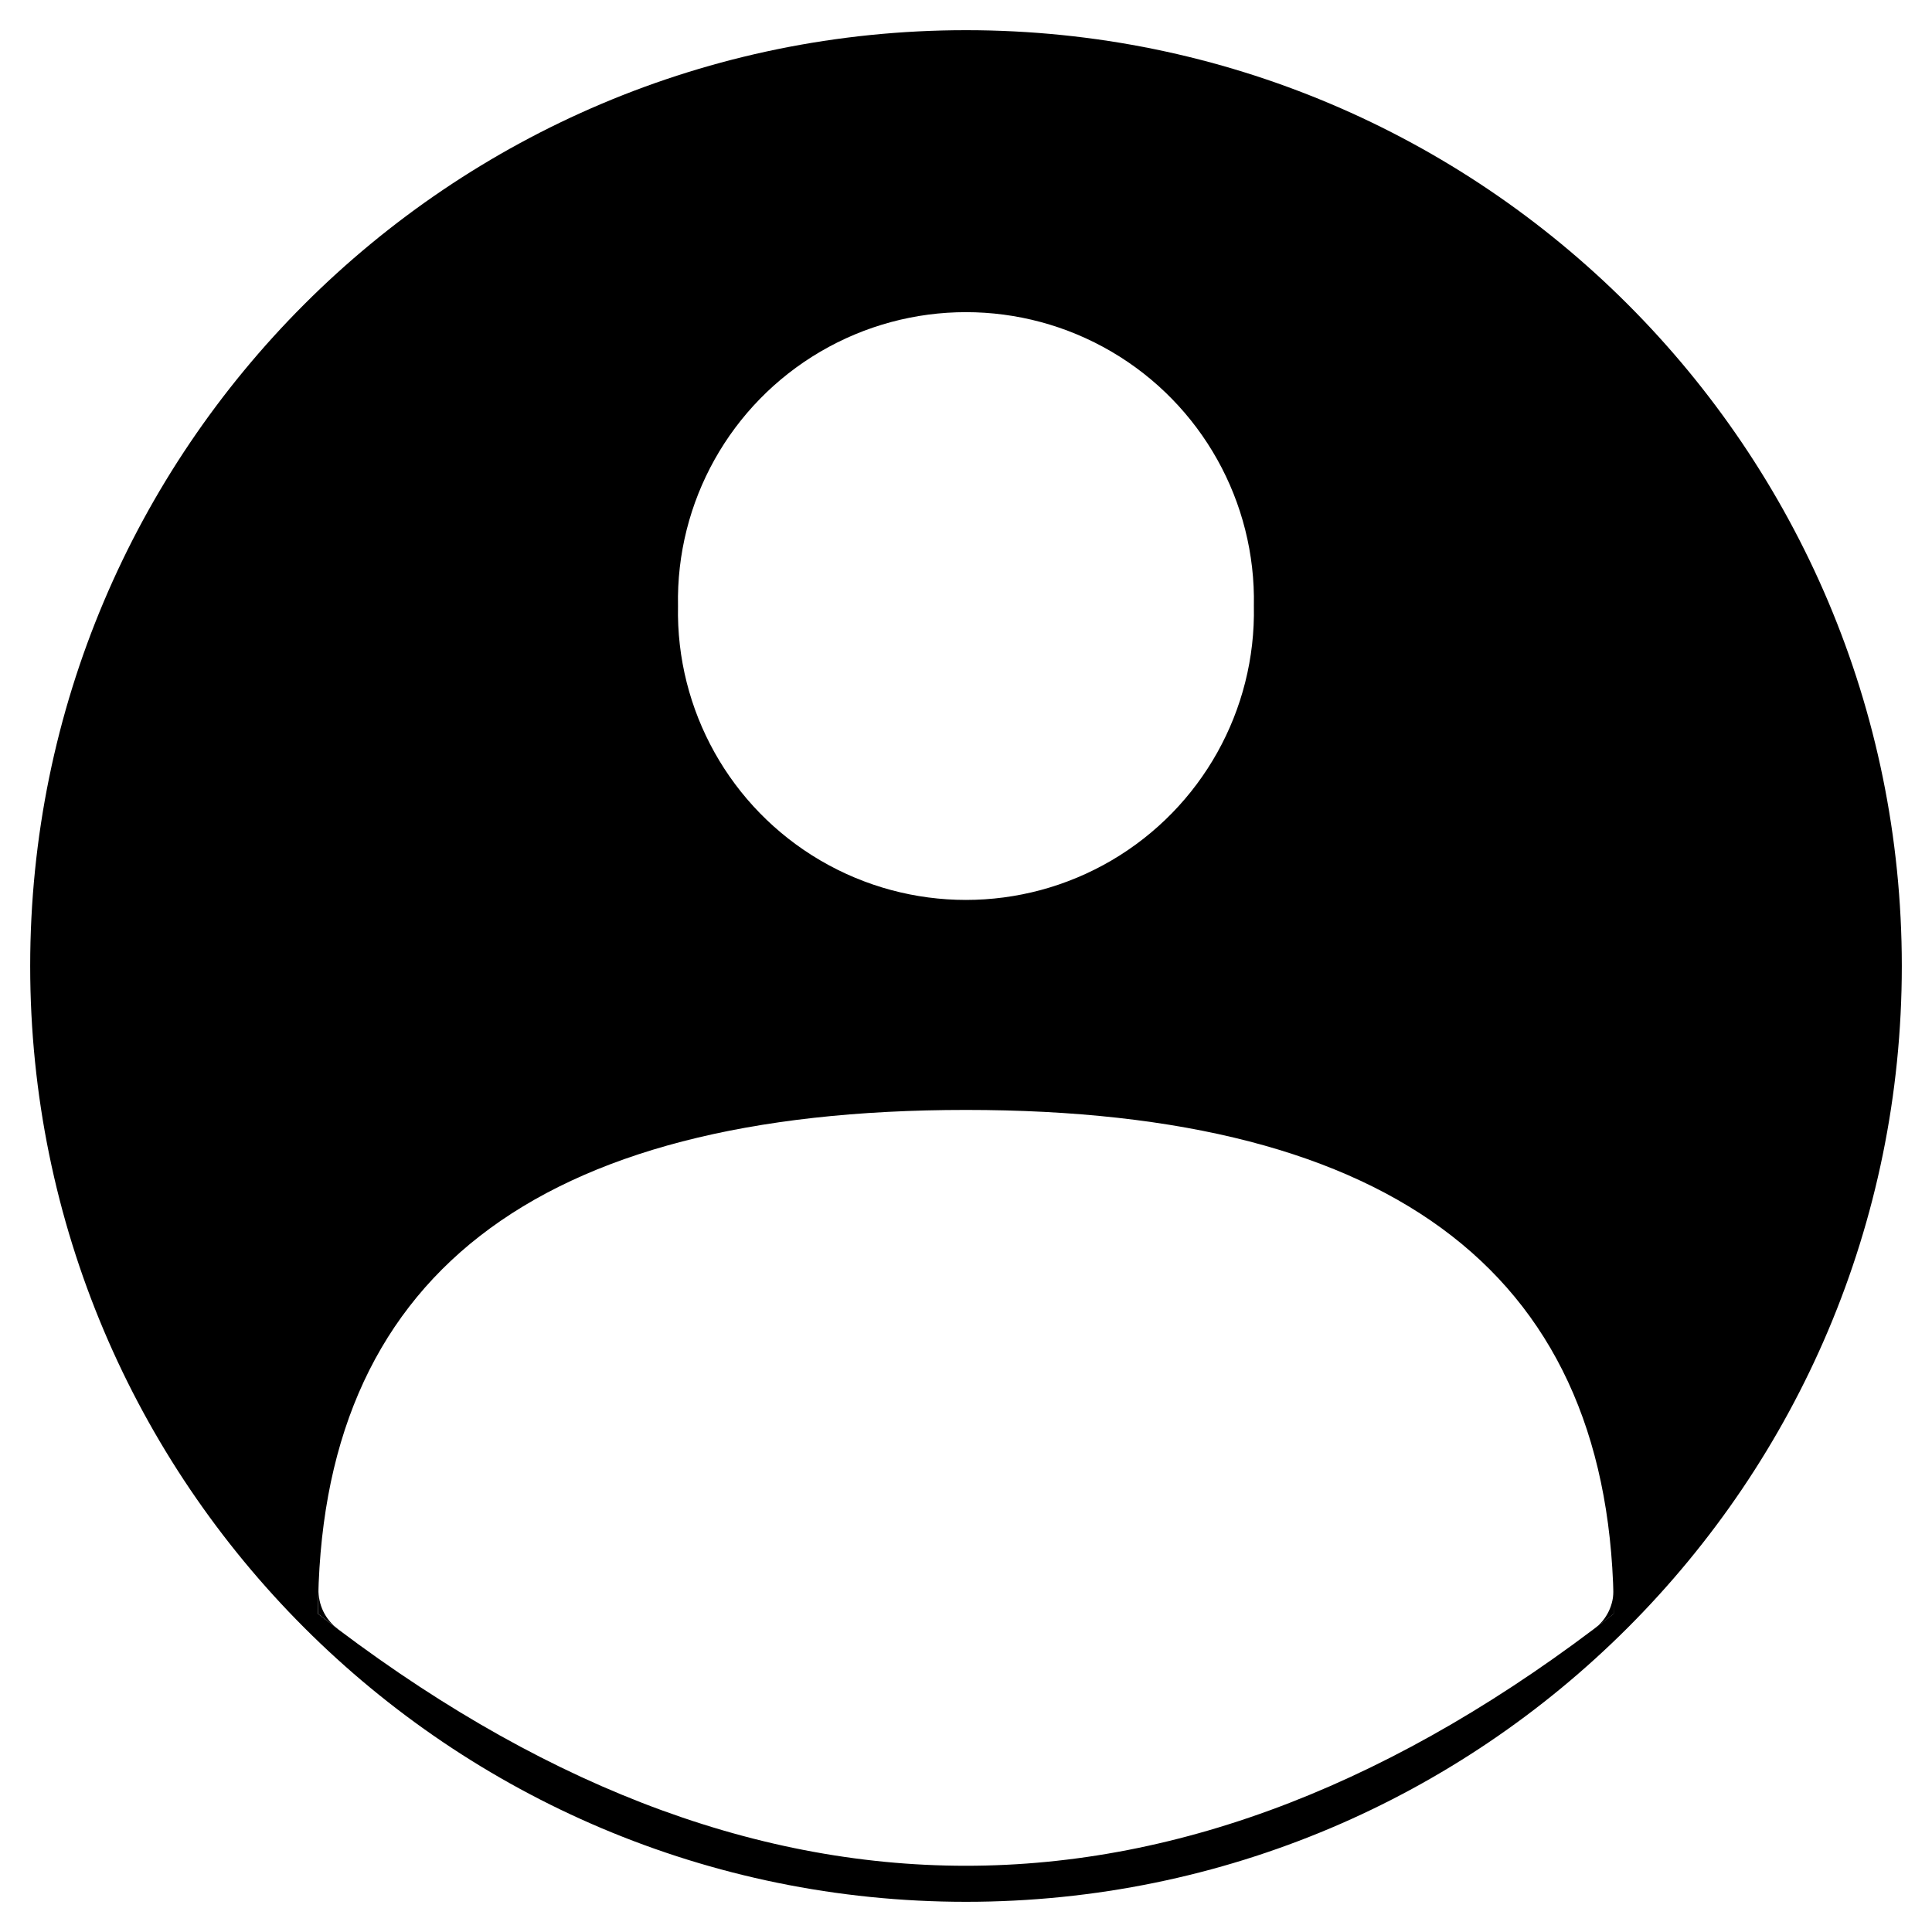
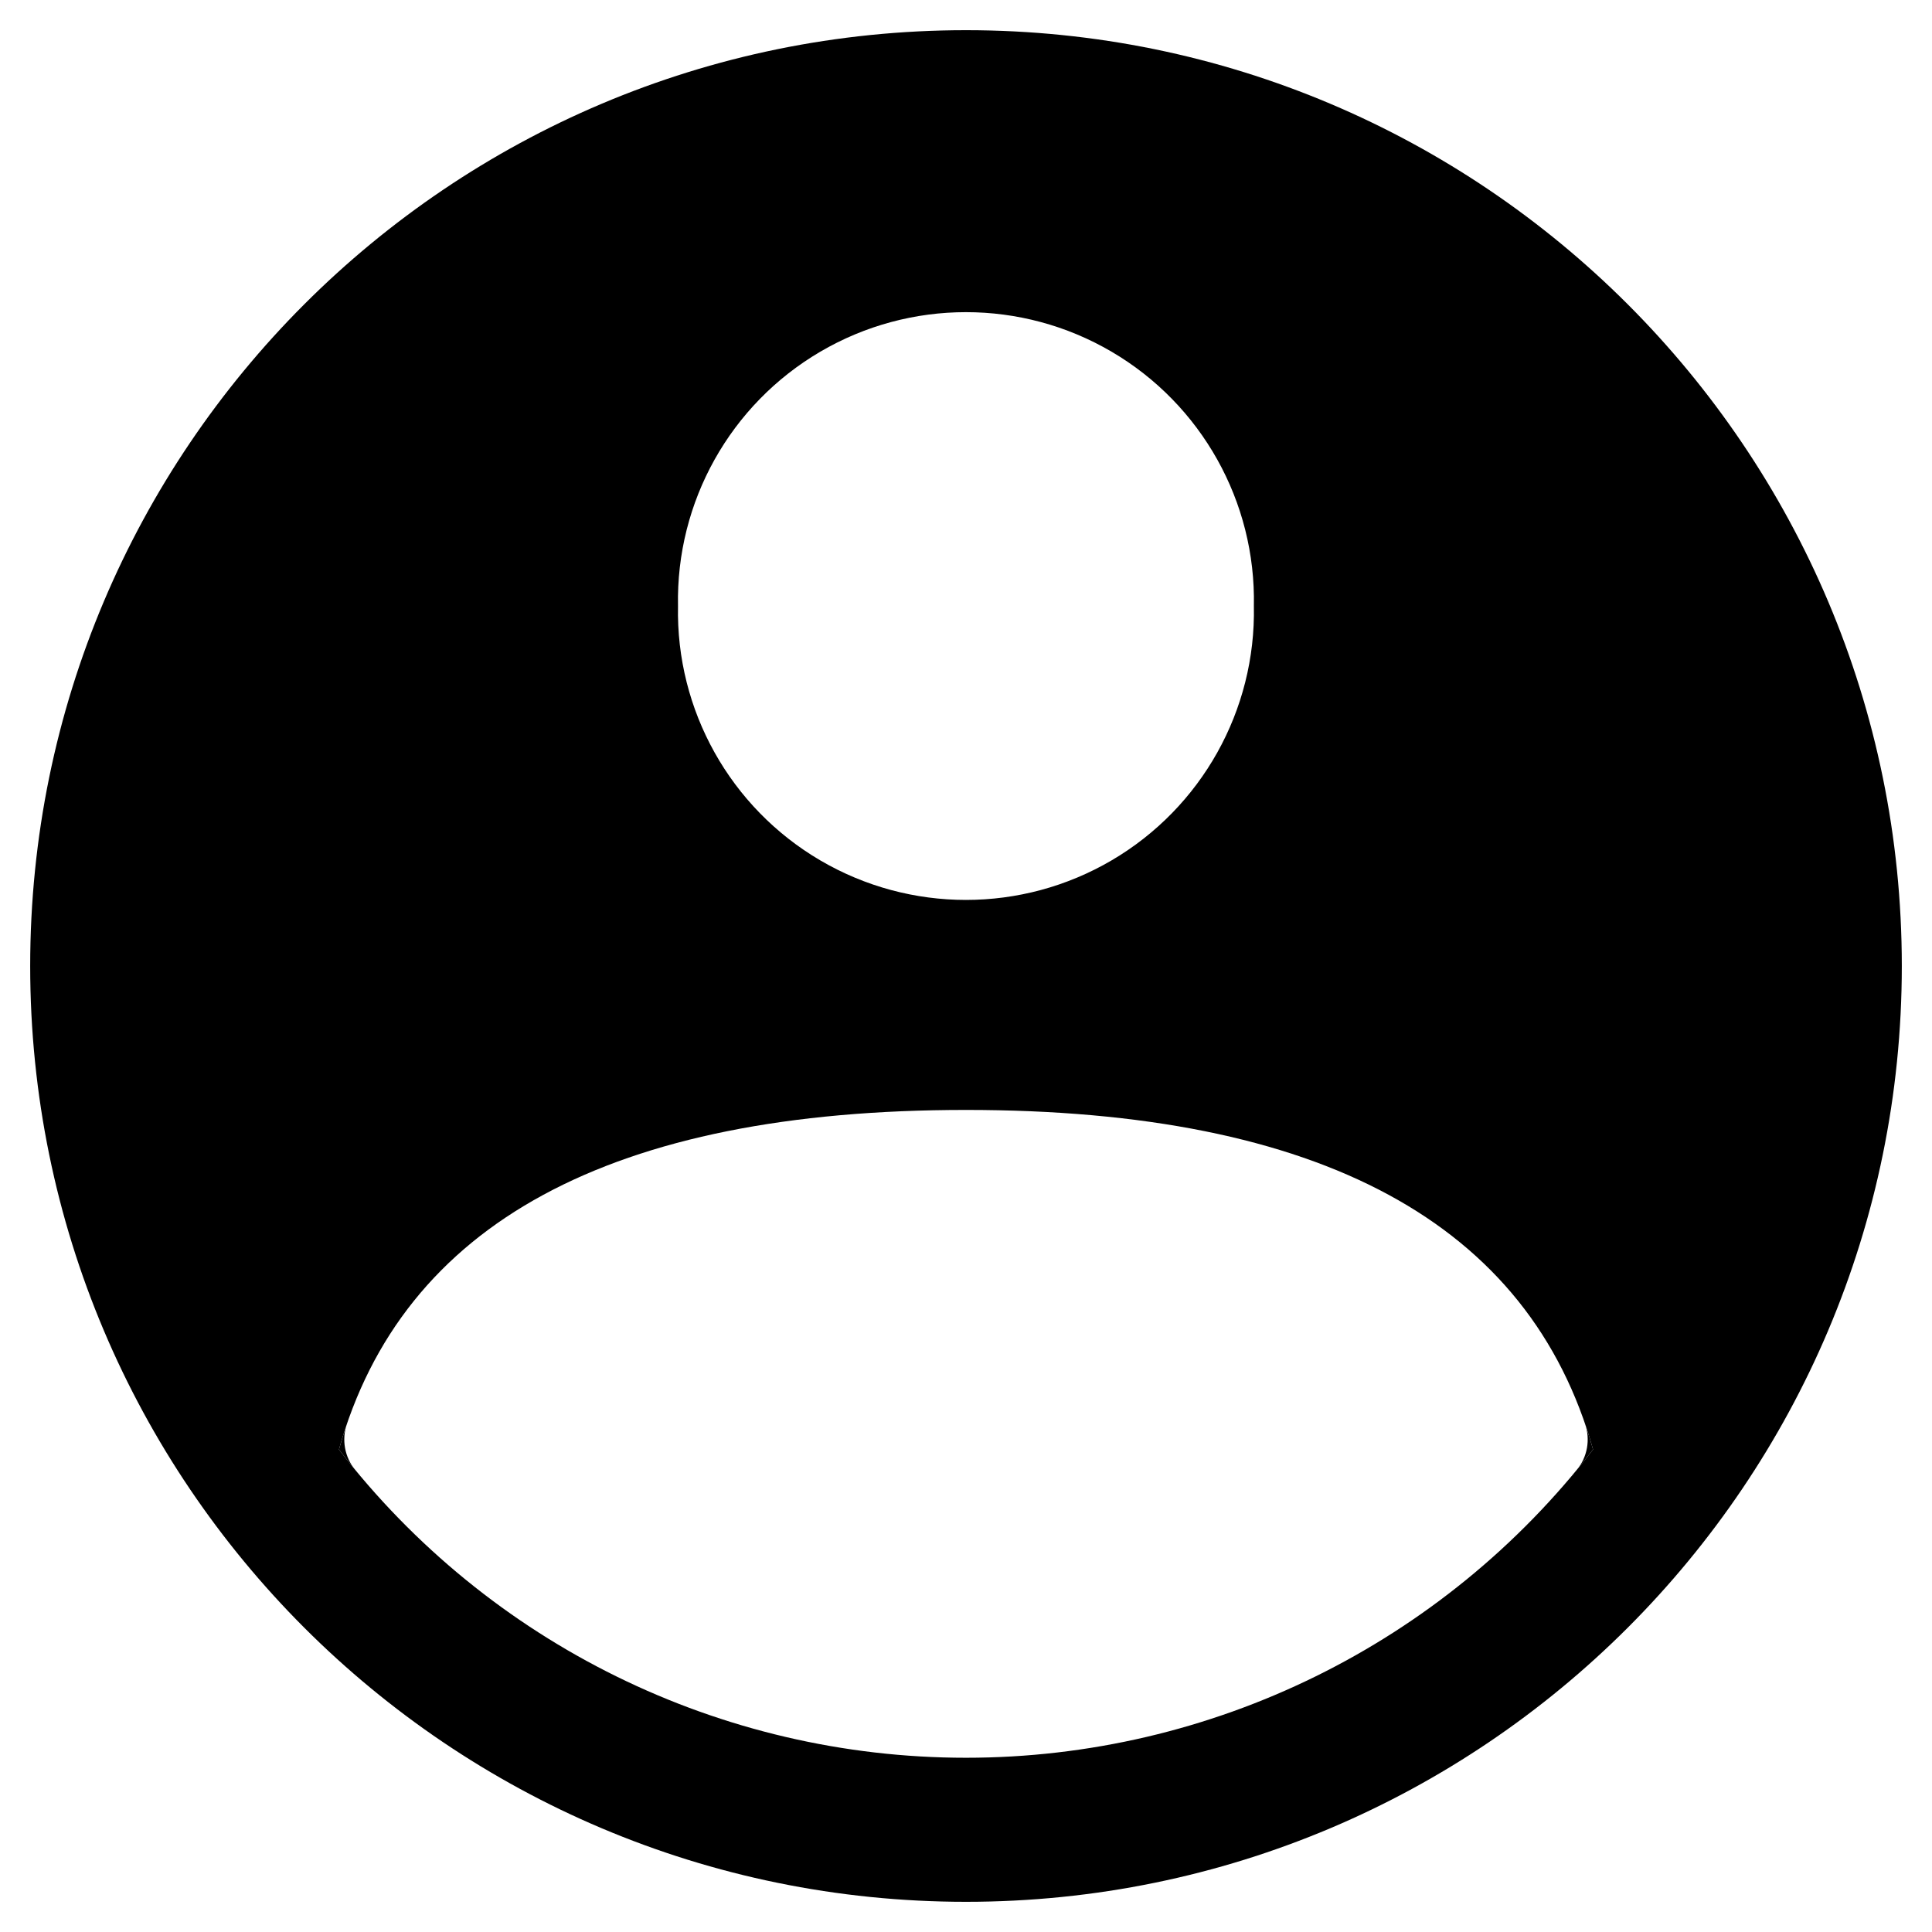
<svg xmlns="http://www.w3.org/2000/svg" width="16" height="16" stroke-width="0.67" viewBox="0 0 16 16">
  <g fill="currentColor">
-     <path fill-rule="evenodd" d="M.25 8a7.75 7.75 0 1 0 15.5 0 7.75 7.75 0 1 0-15.5 0m5.365-2.981a2.385 2.385 0 1 0 4.769 0 2.385 2.385 0 1 0-4.769 0m-2.981 8.346q0-4.173 5.365-4.173t5.365 4.173q-5.365 4.173-10.731 0" />
-     <path d="M13.362 13.159a.397.397 0 0 1-.158.33 14.3 14.3 0 0 0 .161-.124q0-.105-.003-.207" />
-     <path d="M2.796 13.489a.397.397 0 0 1-.158-.33 5.96 5.96 0 0 0-.003.207q.081.063.161.124" />
+     <path fill-rule="evenodd" d="M.25 8a7.75 7.75 0 1 0 15.5 0 7.75 7.75 0 1 0-15.5 0m5.365-2.981a2.385 2.385 0 1 0 4.769 0 2.385 2.385 0 1 0-4.769 0M8 9.192q4.404 0 5.193 2.812a6.558 6.558 0 0 1-10.386 0q.789-2.812 5.193-2.812" />
+     <path d="M13.127 11.792a.397.397 0 0 1-.069.382 7.15 7.15 0 0 0 .135-.17 3.935 3.935 0 0 0-.066-.212" />
+     <path d="M2.942 12.174a.397.397 0 0 1-.069-.382 3.935 3.935 0 0 0-.066.212 7.15 7.15 0 0 0 .135.17" />
  </g>
</svg>
